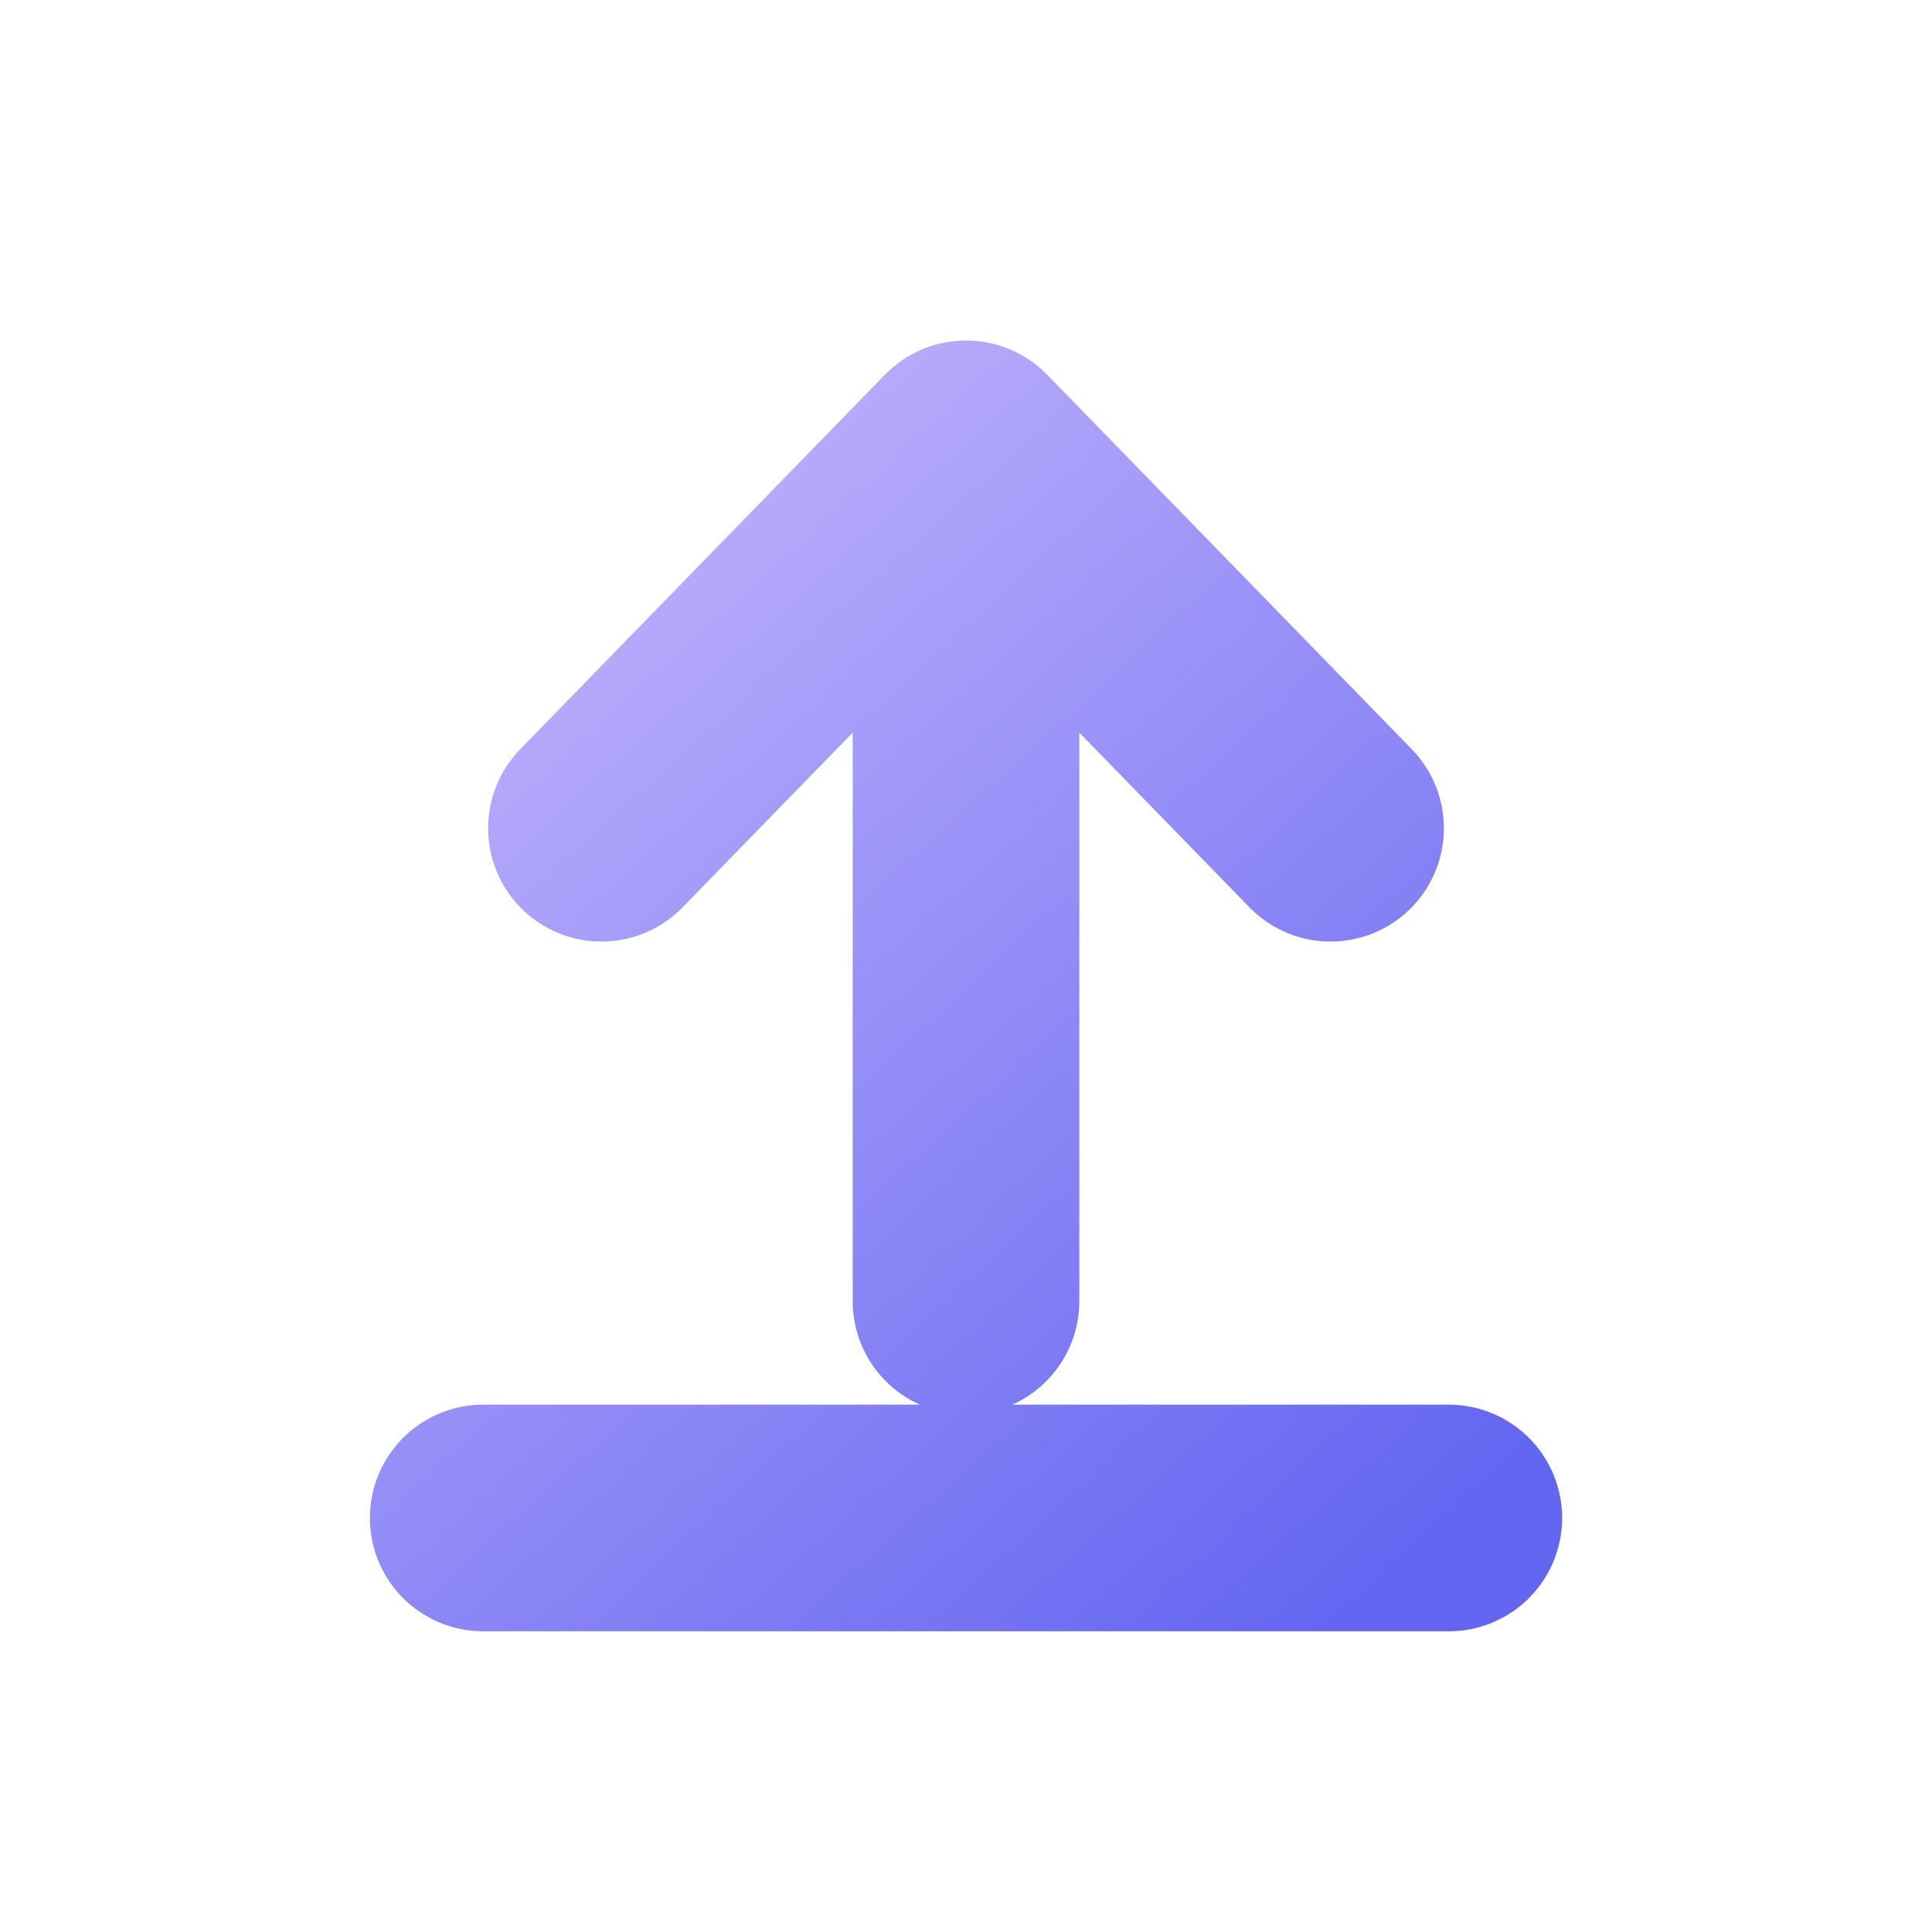
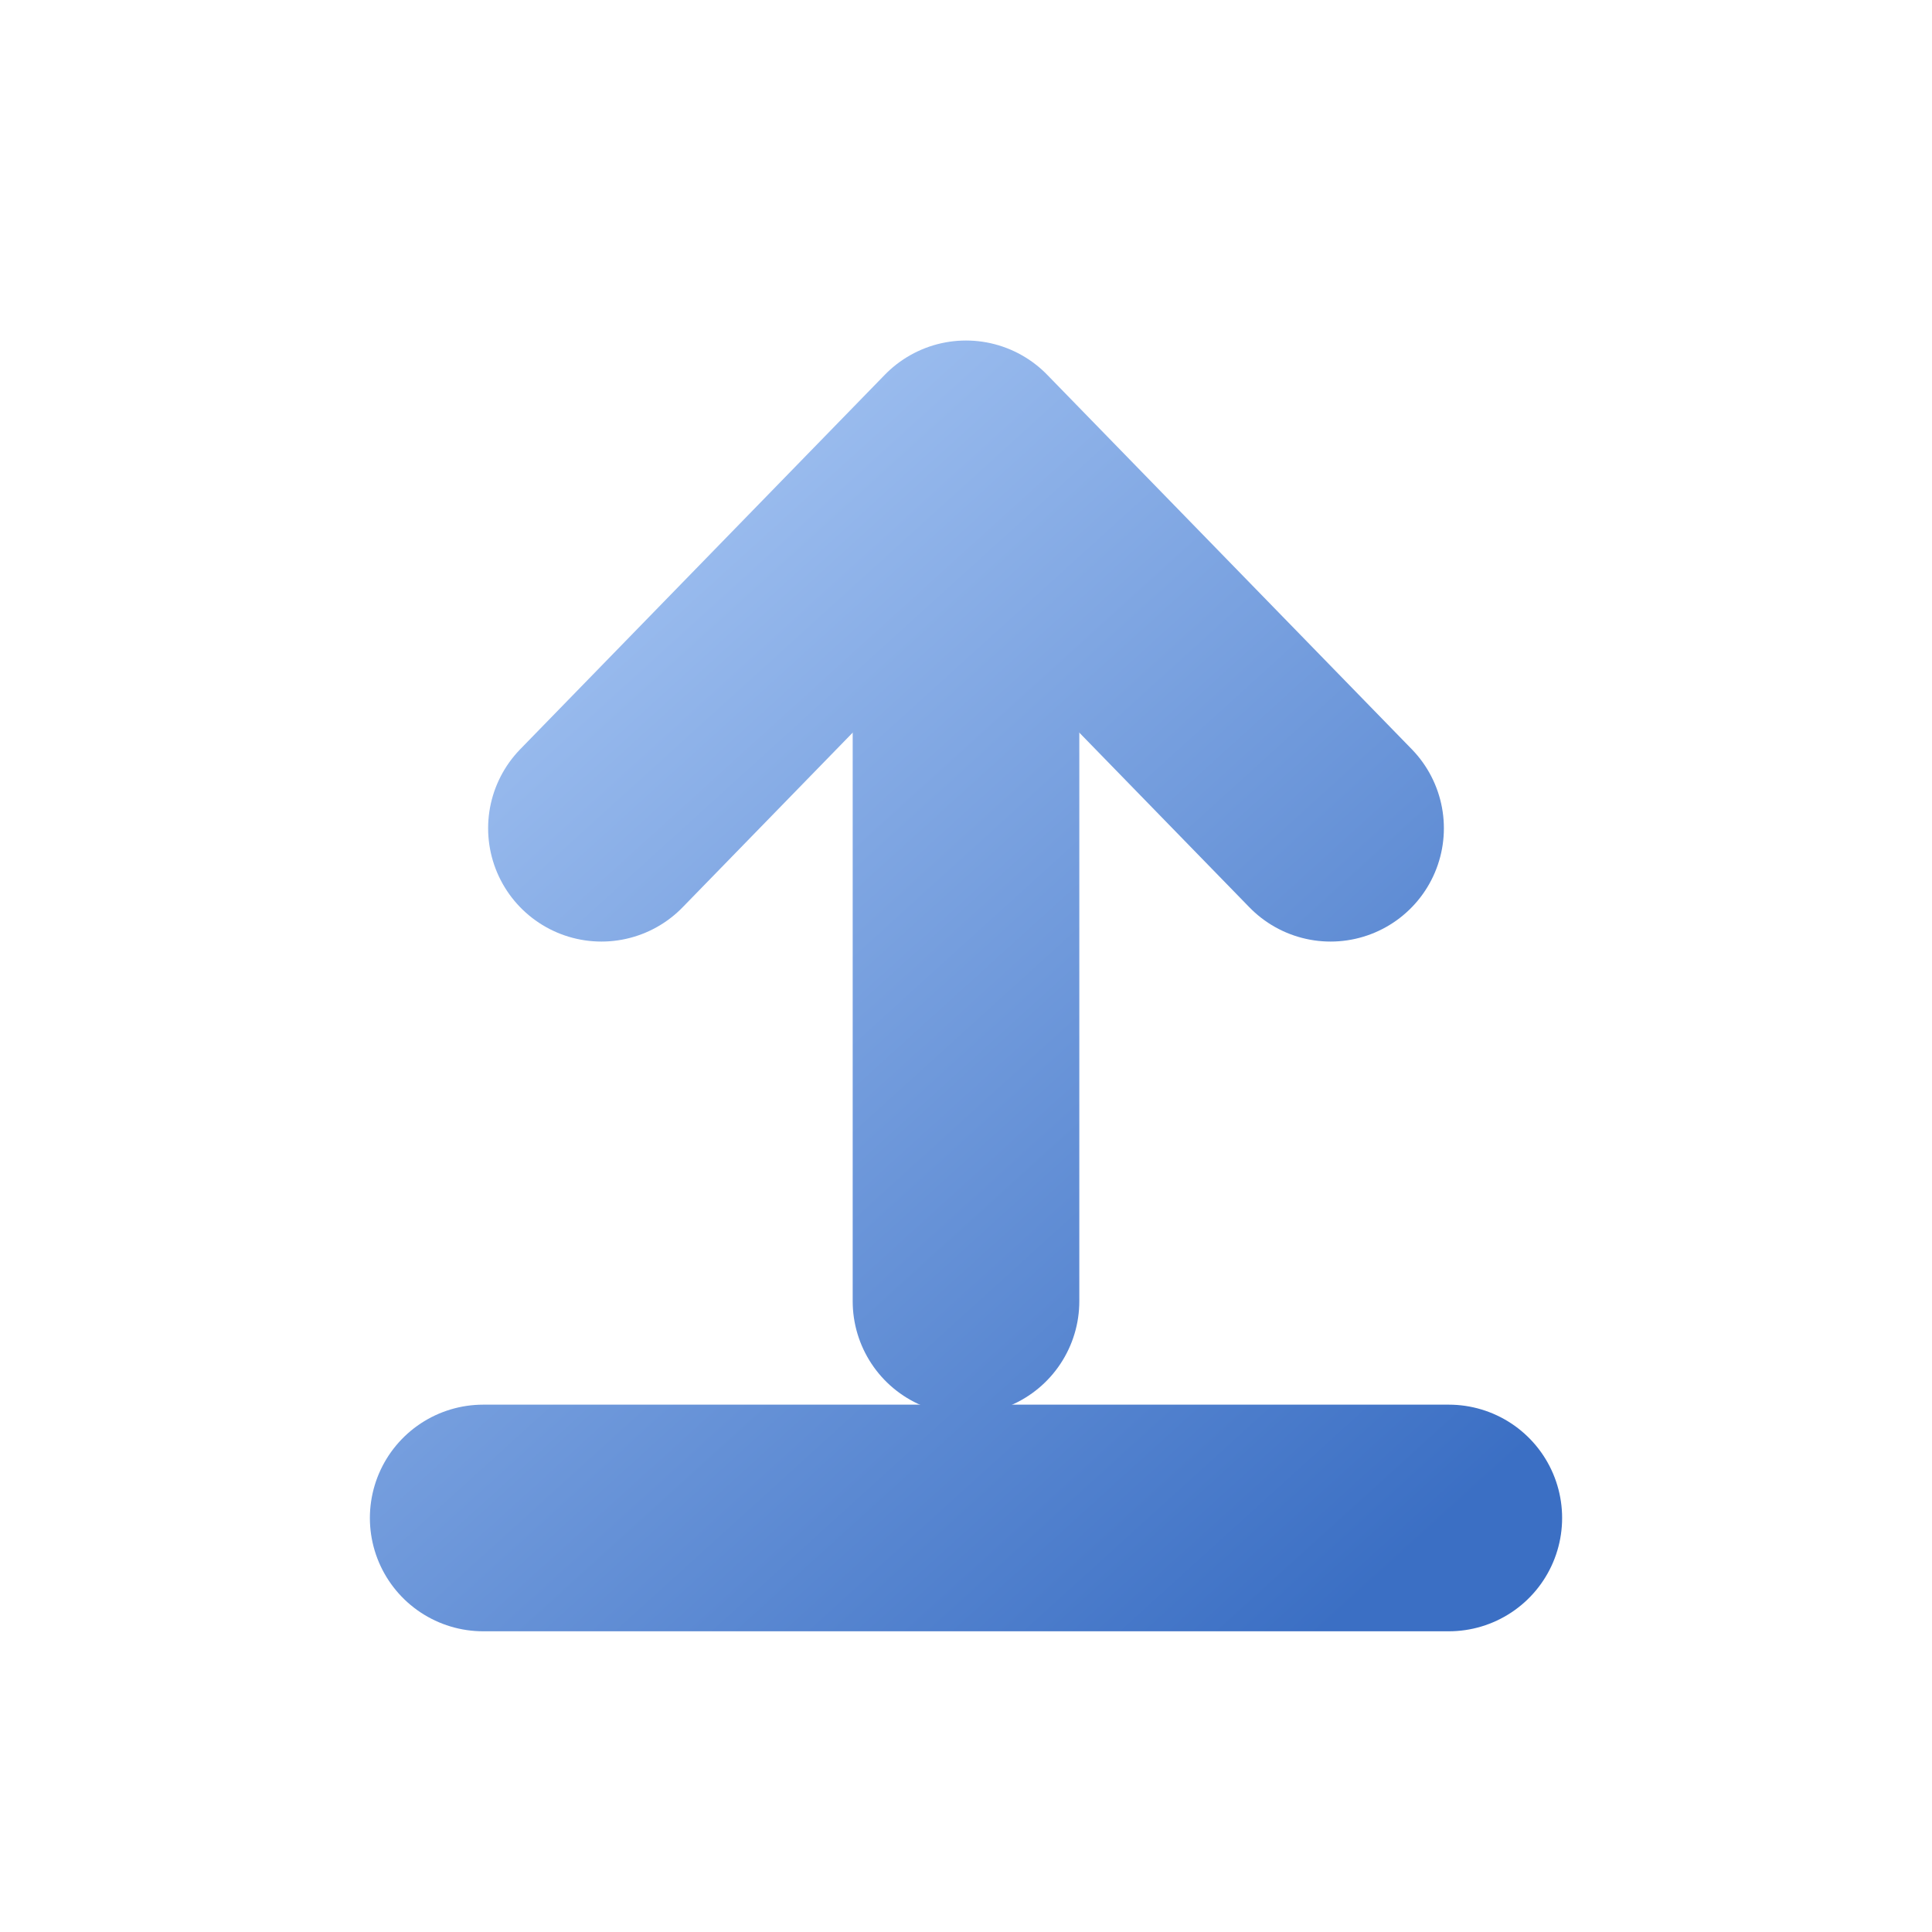
<svg xmlns="http://www.w3.org/2000/svg" viewBox="0 0 100 100" width="100" height="100" role="img" aria-label="Uploaded">
  <defs>
    <linearGradient id="gu" gradientUnits="userSpaceOnUse" x1="25.01" y1="23.49" x2="74.99" y2="78.57">
-       <stop offset="0" stop-color="#C4B5FD" />
-       <stop offset="1" stop-color="#6366F1" />
+       <stop offset="0" stop-color="#A9C8F5" />
+       <stop offset="1" stop-color="#3B6FC4" />
    </linearGradient>
  </defs>
  <g fill="none" stroke="url(#gu)" stroke-width="11.73" stroke-linecap="round" stroke-linejoin="round">
    <path d="M 50.00 67.35 V 25.02" />
    <path d="M 31.13 42.87 L 50.00 23.49 L 68.87 42.87" />
    <path d="M 25.01 78.57 H 74.99" />
  </g>
</svg>
